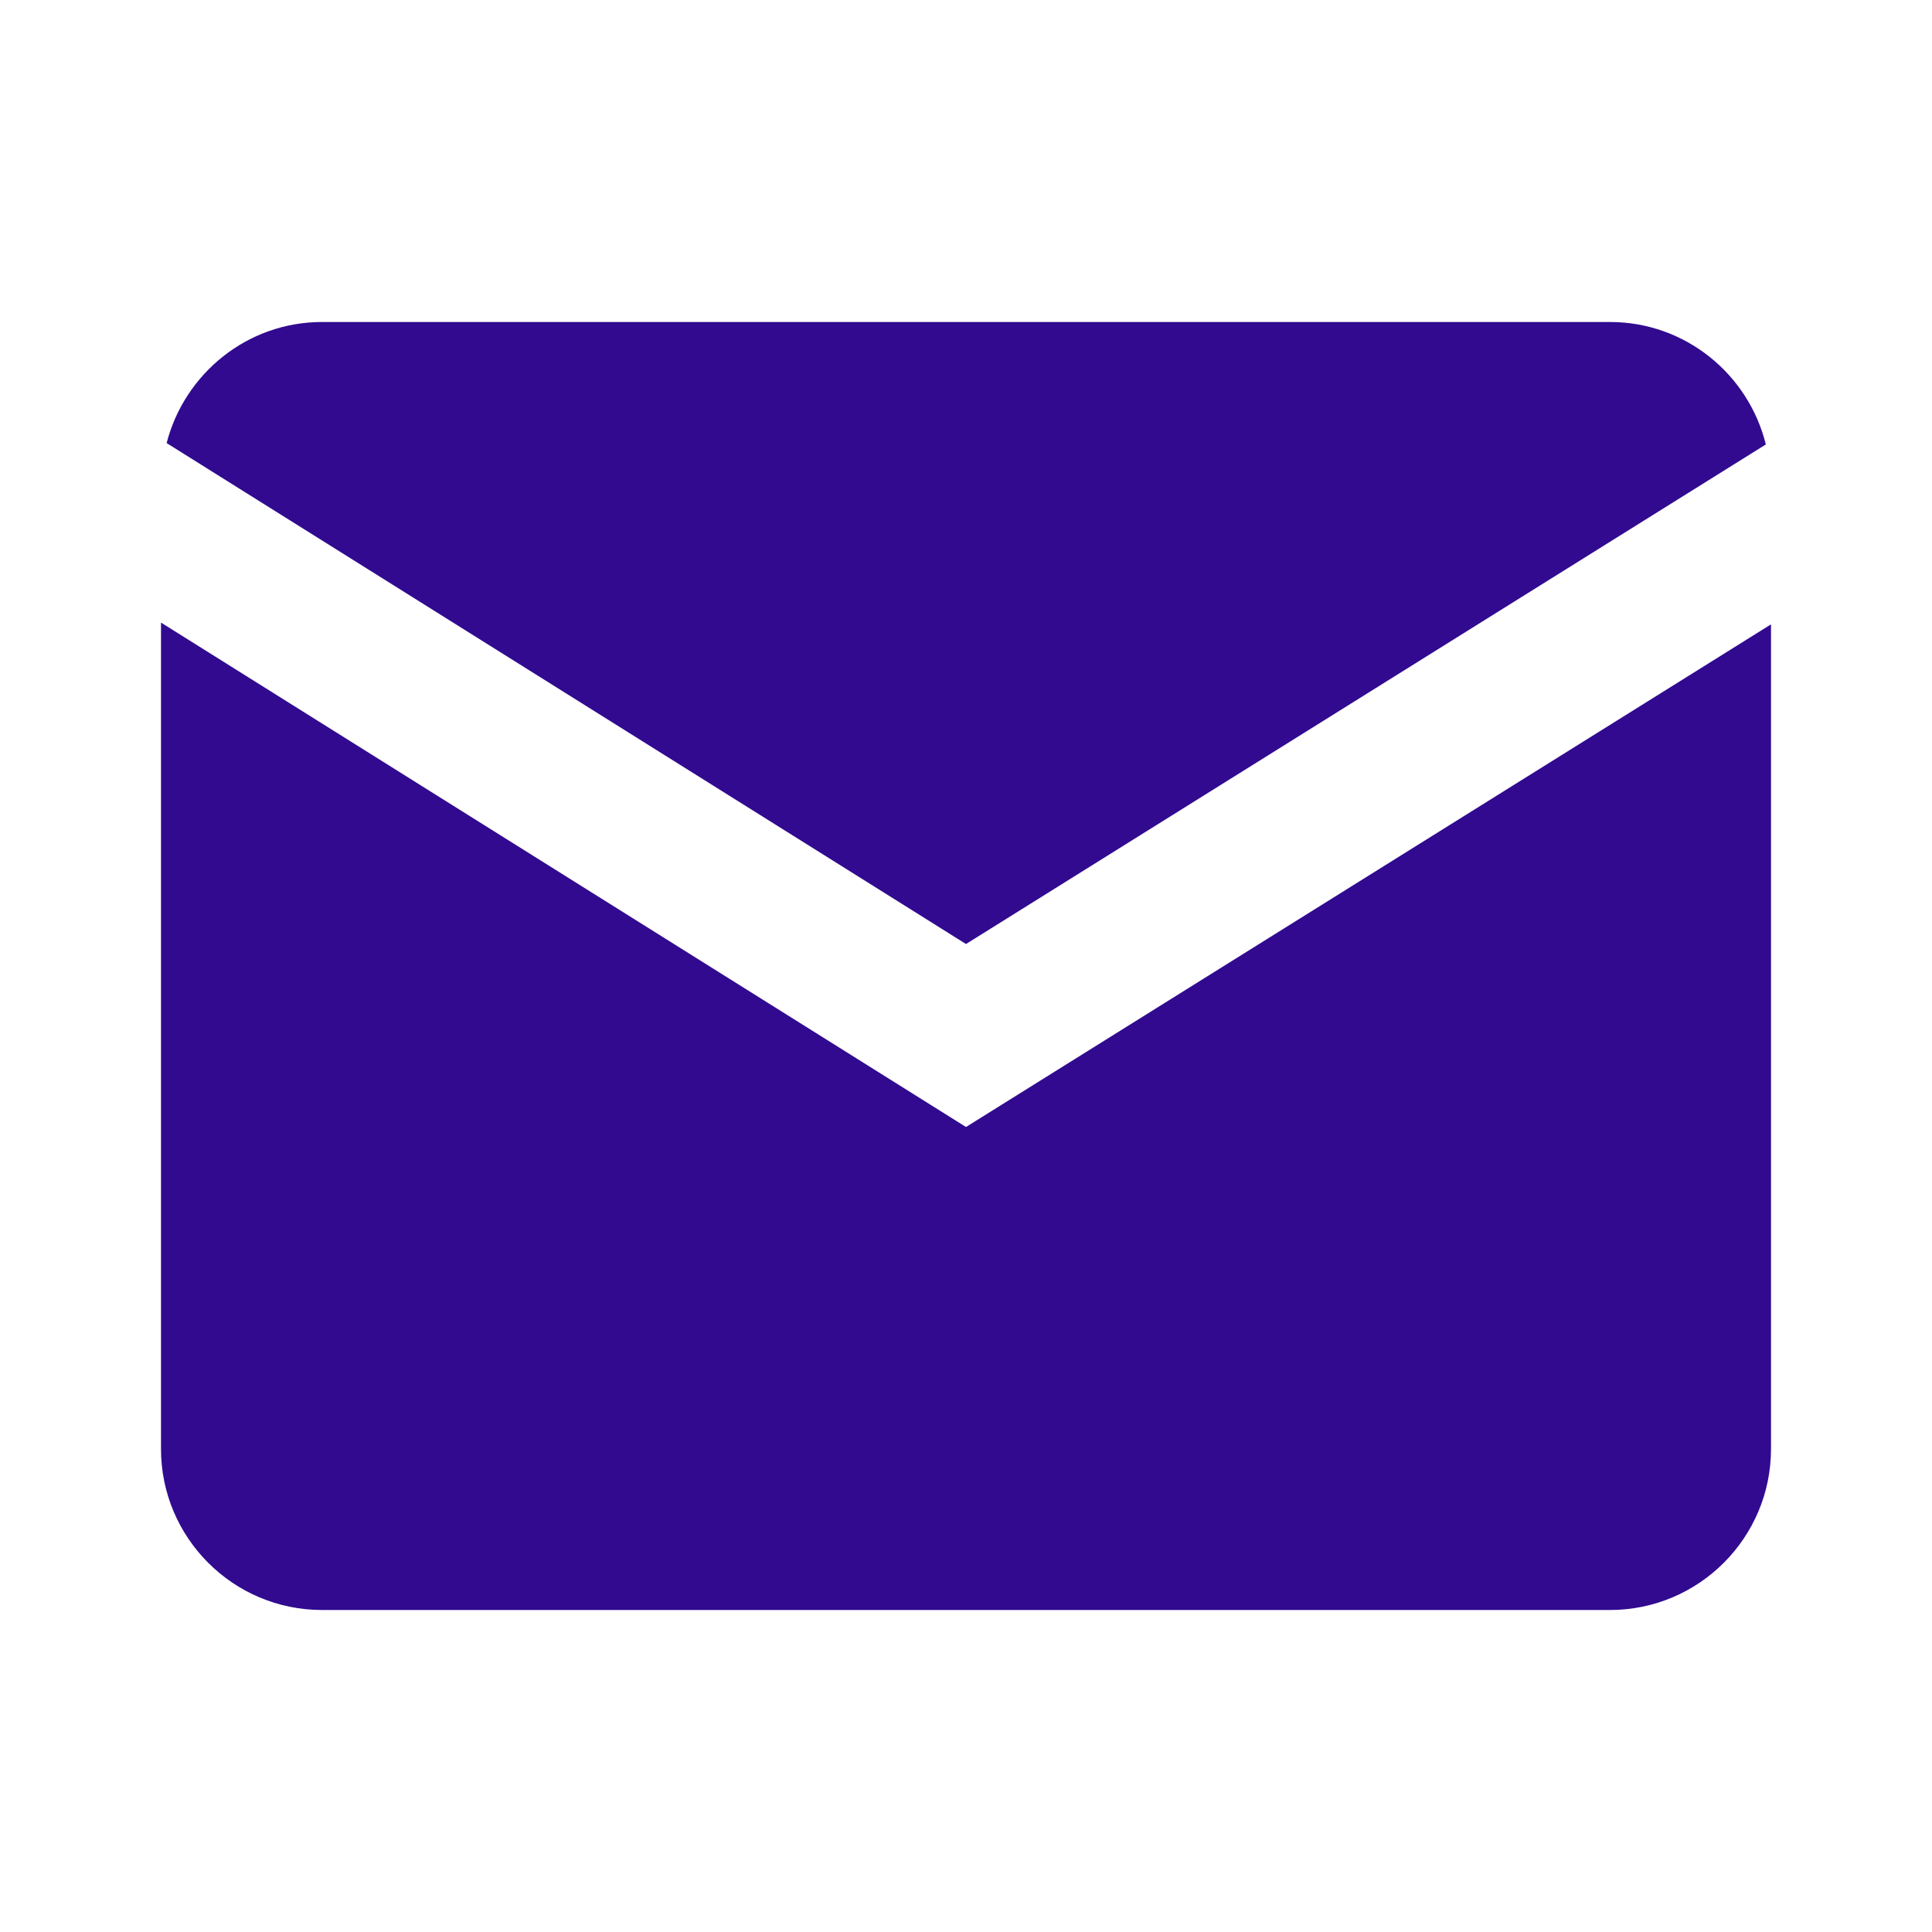
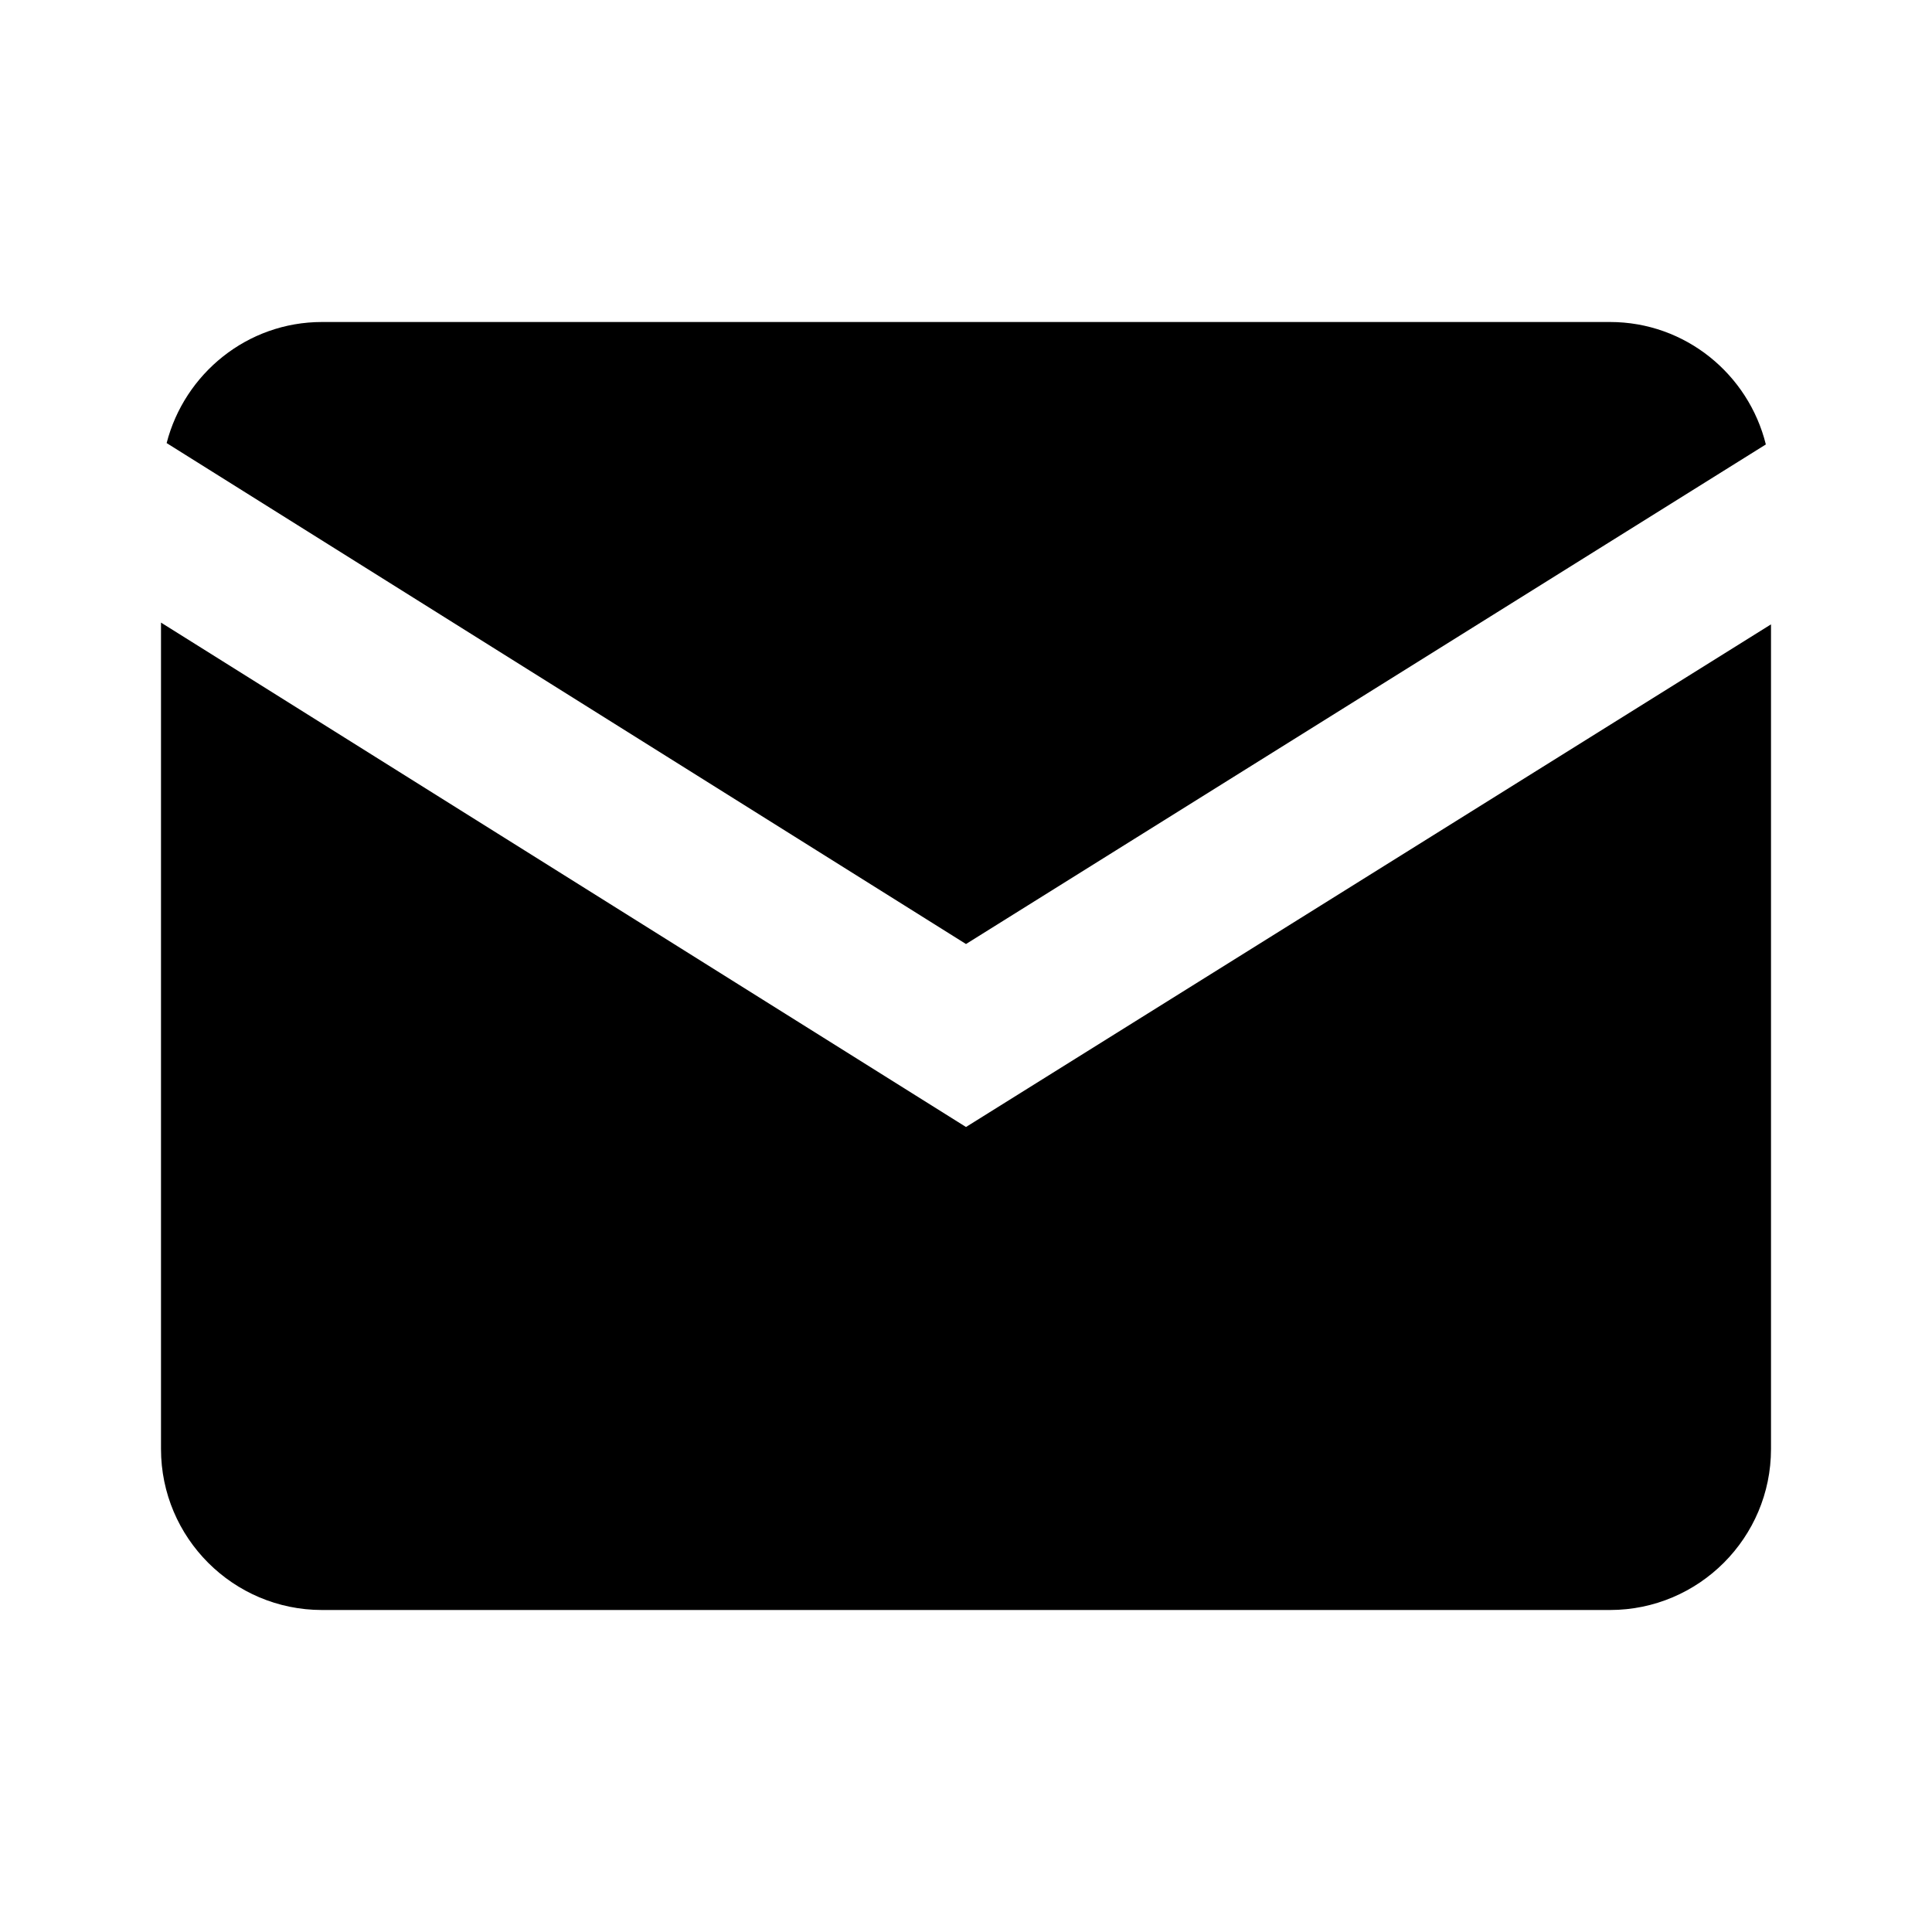
<svg xmlns="http://www.w3.org/2000/svg" width="24" height="24" viewBox="0 0 24 24" fill="none">
-   <path d="M4 4C3.07 4 2.292 4.643 2.07 5.504L12 11.727L21.936 5.521C21.72 4.65 20.937 4 20 4H4ZM2 7.734V18C2 19.103 2.897 20 4 20H20C21.103 20 22 19.103 22 18V7.756L12 14L2 7.734Z" fill="#310a90" />
+   <path d="M4 4C3.07 4 2.292 4.643 2.07 5.504L12 11.727L21.936 5.521C21.72 4.65 20.937 4 20 4H4ZM2 7.734V18C2 19.103 2.897 20 4 20H20C21.103 20 22 19.103 22 18V7.756L12 14L2 7.734Z" fill="black" />
</svg>
